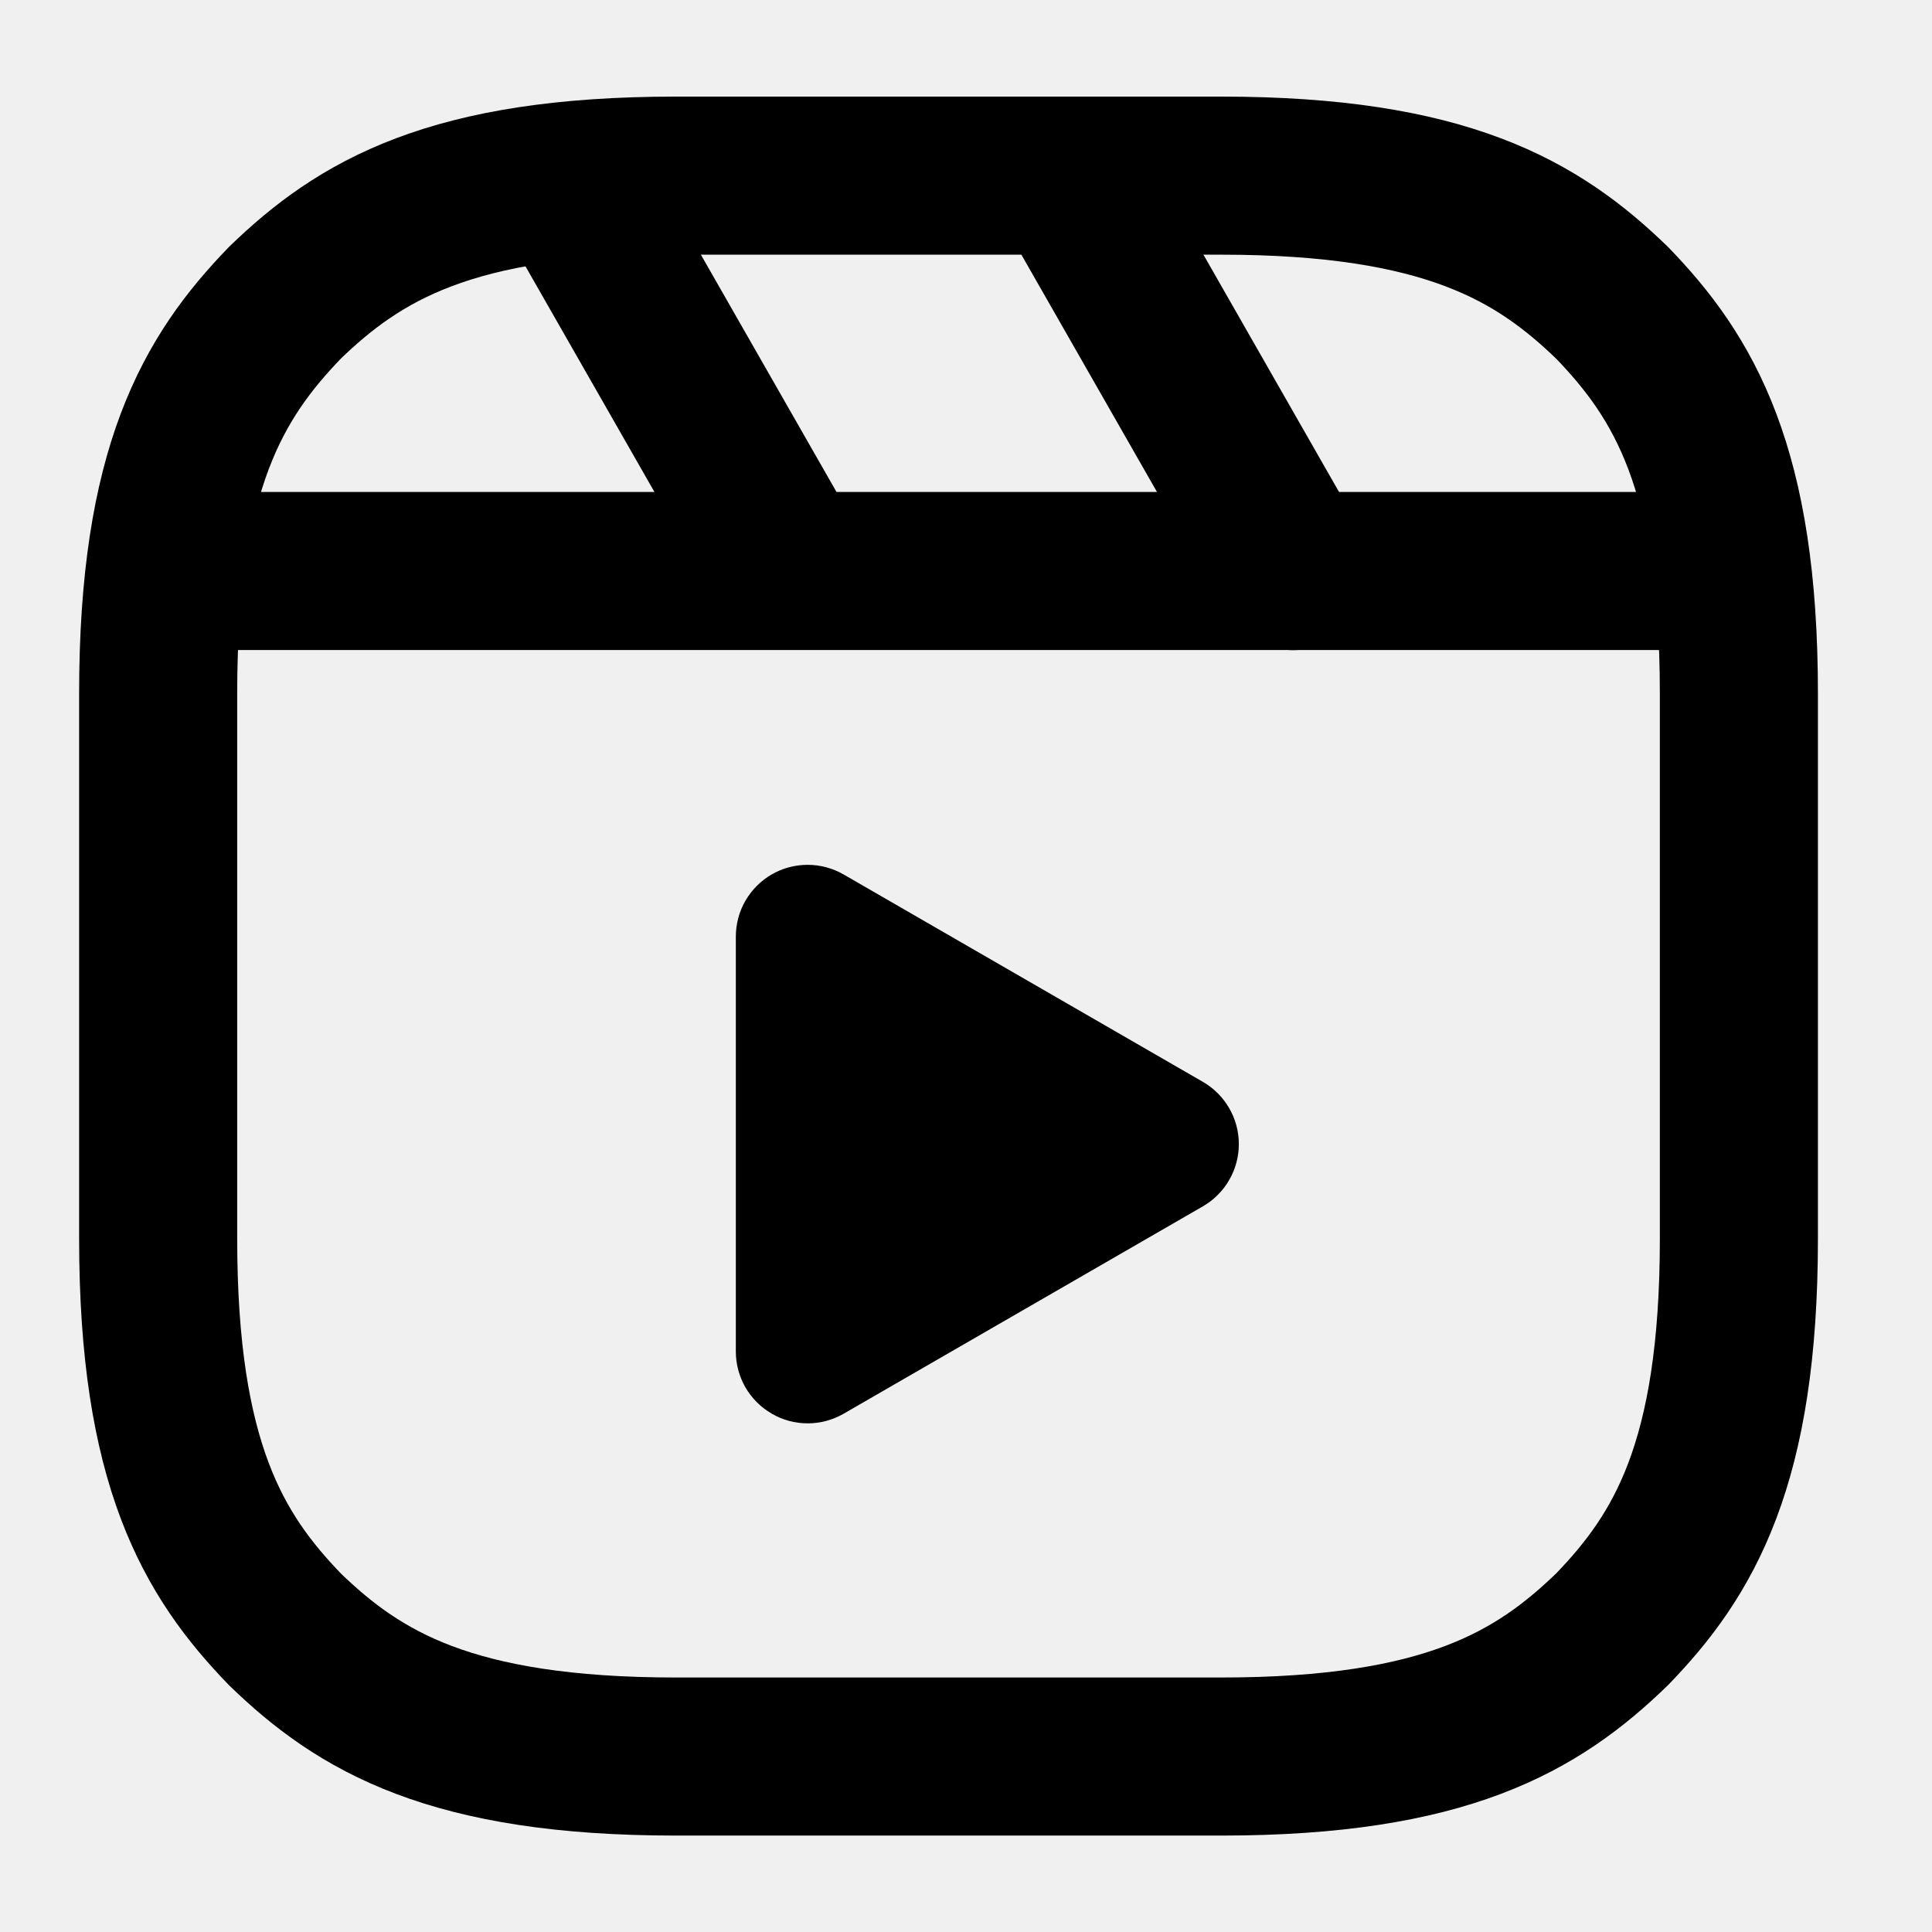
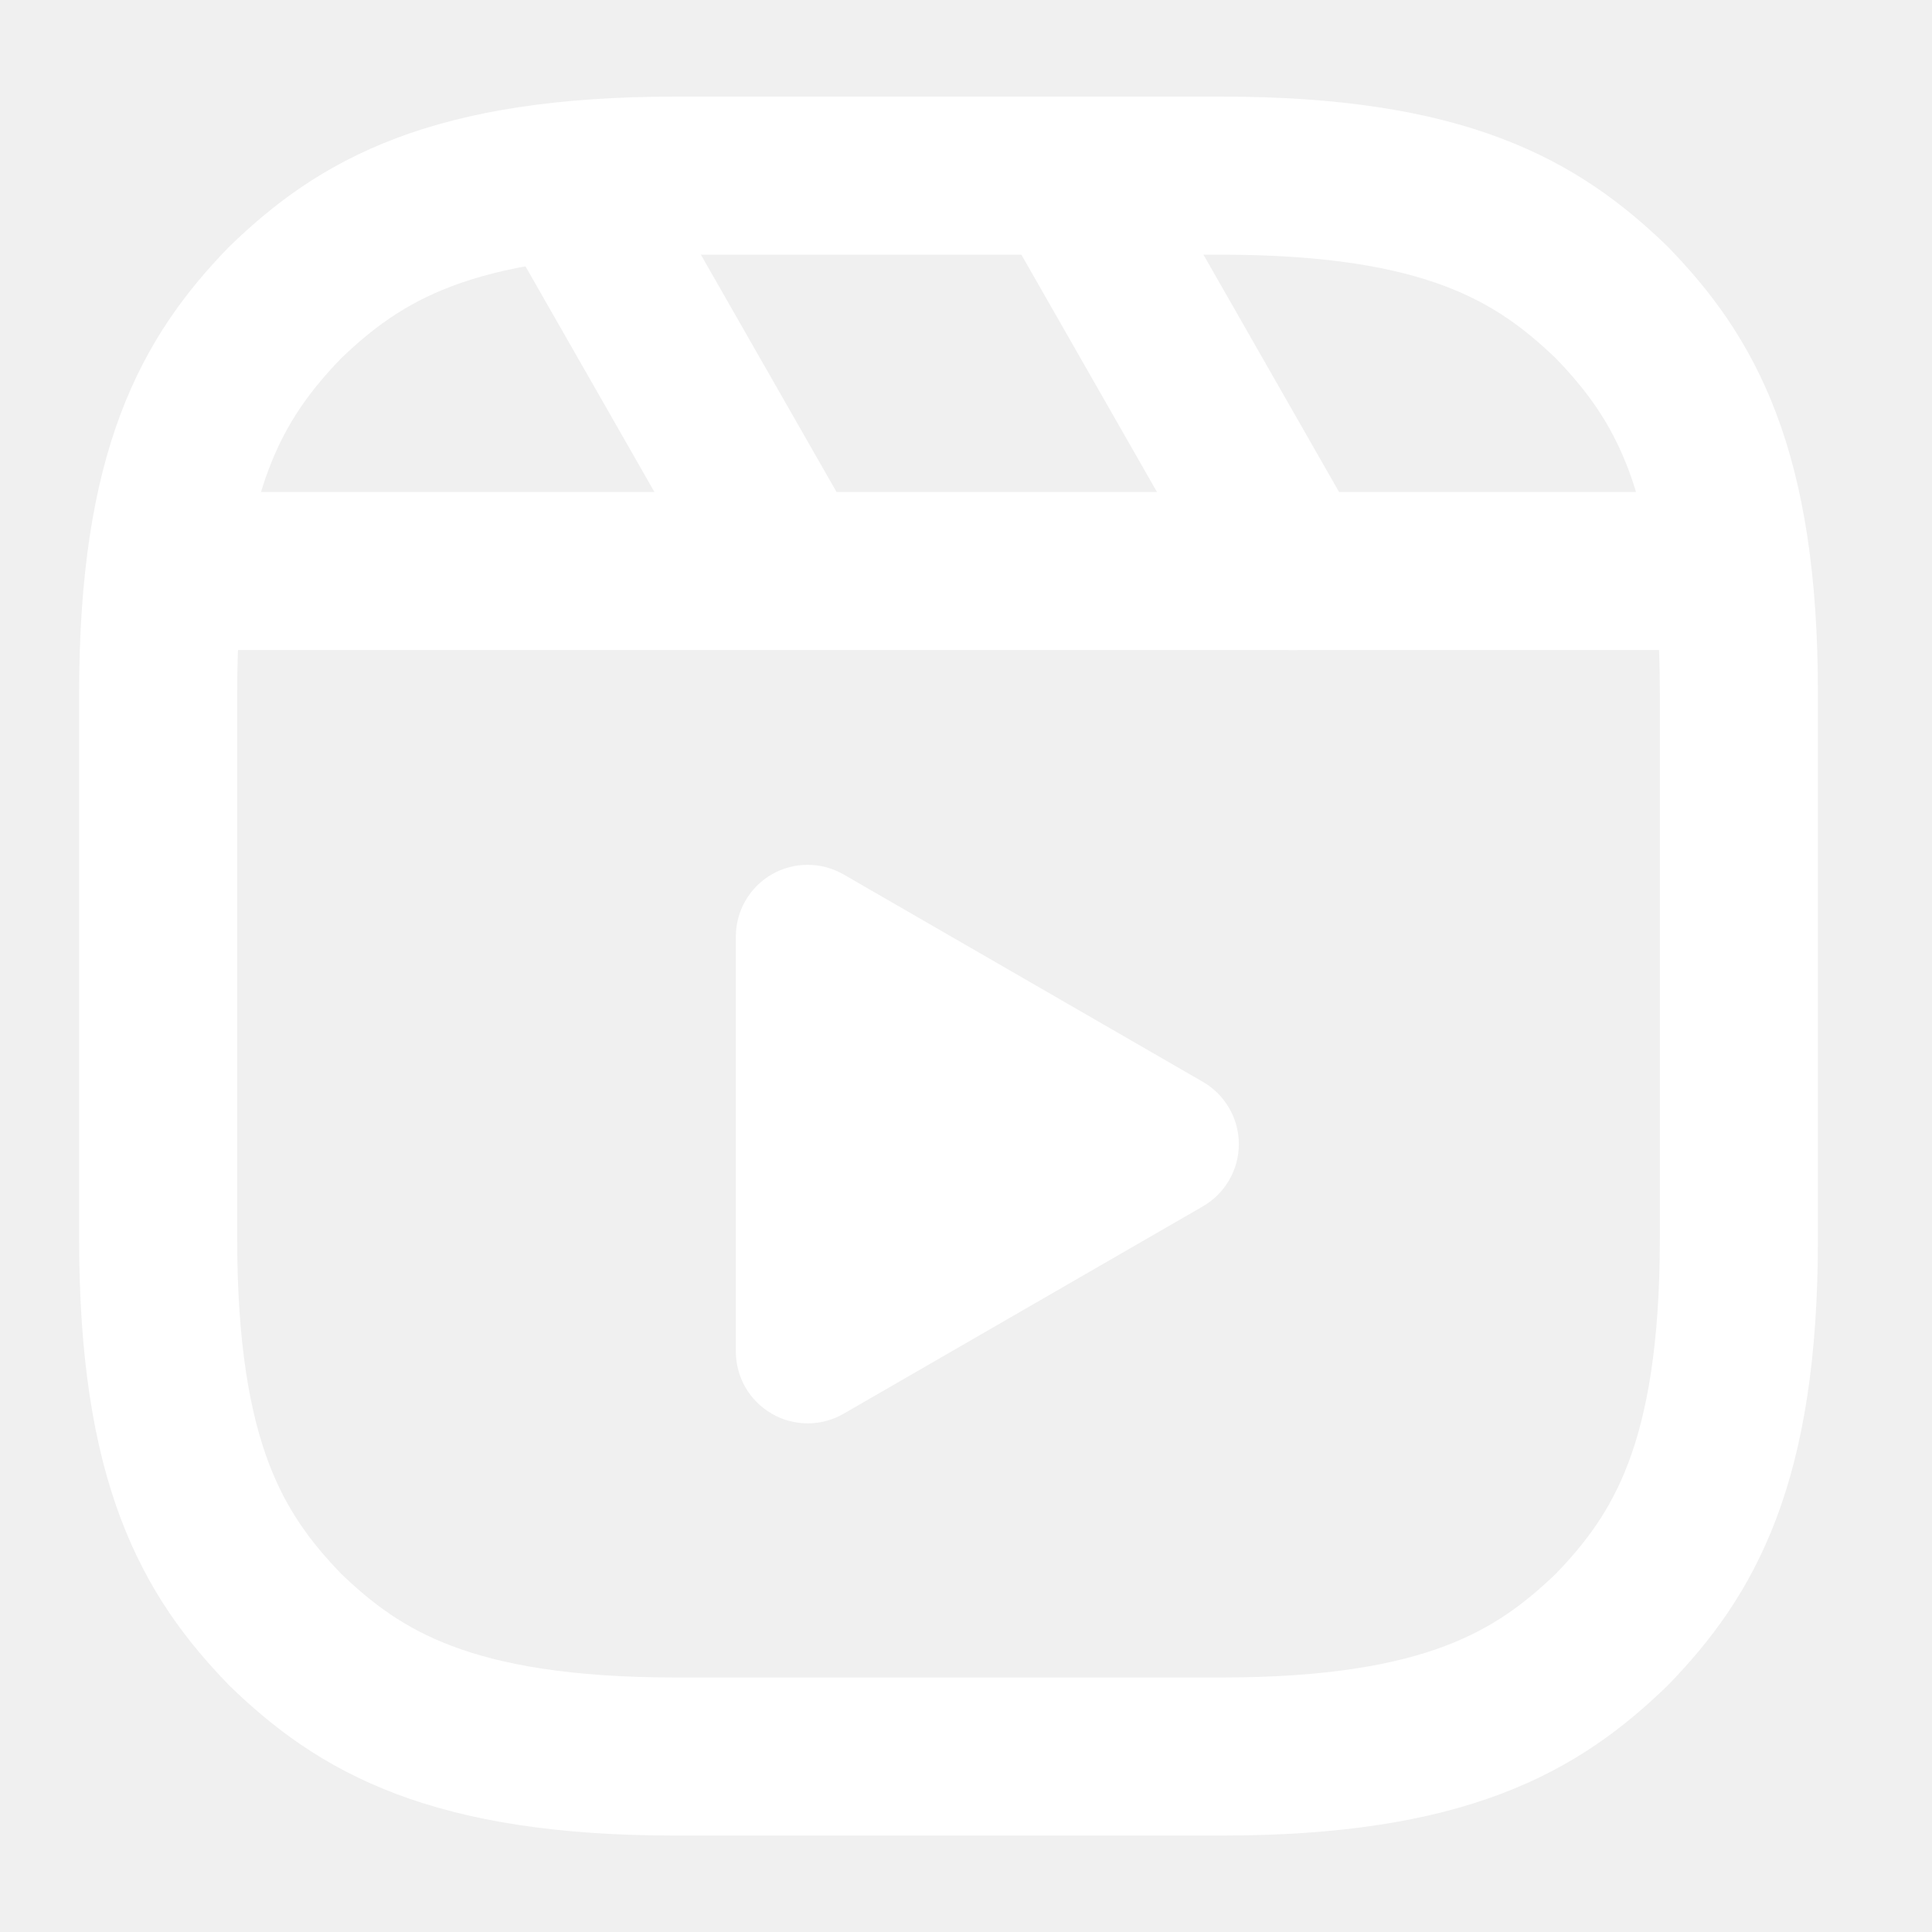
<svg xmlns="http://www.w3.org/2000/svg" width="22" height="22" viewBox="0 0 22 22" fill="none">
-   <path d="M1.844 6.502H19.755" stroke="black" stroke-width="1.8" stroke-linejoin="round" />
-   <path d="M12.154 2.002L14.726 6.503" stroke="black" stroke-width="1.8" stroke-linecap="round" stroke-linejoin="round" />
-   <path d="M6.486 2.098L9.002 6.5" stroke="black" stroke-width="1.8" stroke-linecap="round" stroke-linejoin="round" />
-   <path d="M1.801 11.001V14.105C1.801 16.669 2.429 17.71 3.246 18.555C4.092 19.373 5.134 20.002 7.698 20.002H13.904C16.467 20.002 17.509 19.373 18.355 18.555C19.173 17.71 19.801 16.669 19.801 14.105V7.897C19.801 5.334 19.173 4.291 18.355 3.446C17.509 2.629 16.467 2 13.904 2H7.698C5.134 2 4.092 2.629 3.246 3.446C2.429 4.291 1.801 5.334 1.801 7.897V11.001Z" stroke="black" stroke-width="1.8" stroke-linecap="round" stroke-linejoin="round" />
-   <path fill-rule="evenodd" clip-rule="evenodd" d="M8.788 16.097C8.663 16.026 8.56 15.922 8.488 15.798C8.417 15.674 8.379 15.533 8.379 15.389V10.667C8.379 10.523 8.416 10.382 8.488 10.257C8.56 10.133 8.663 10.029 8.788 9.957C8.912 9.885 9.053 9.848 9.197 9.848C9.341 9.848 9.482 9.886 9.607 9.958L13.697 12.319C13.822 12.391 13.925 12.494 13.997 12.619C14.069 12.743 14.107 12.884 14.107 13.028C14.107 13.172 14.069 13.313 13.997 13.437C13.925 13.562 13.822 13.665 13.697 13.737L9.607 16.098C9.482 16.17 9.341 16.208 9.197 16.208C9.053 16.208 8.912 16.17 8.788 16.098V16.097Z" fill="black" />
+   <path d="M1.844 6.502H19.755" stroke="white" stroke-width="1.8" stroke-linejoin="round" />
+   <path d="M12.154 2.002L14.726 6.503" stroke="white" stroke-width="1.8" stroke-linecap="round" stroke-linejoin="round" />
+   <path d="M6.486 2.098L9.002 6.5" stroke="white" stroke-width="1.8" stroke-linecap="round" stroke-linejoin="round" />
+   <path d="M1.801 11.001V14.105C1.801 16.669 2.429 17.71 3.246 18.555C4.092 19.373 5.134 20.002 7.698 20.002H13.904C16.467 20.002 17.509 19.373 18.355 18.555C19.173 17.71 19.801 16.669 19.801 14.105V7.897C19.801 5.334 19.173 4.291 18.355 3.446C17.509 2.629 16.467 2 13.904 2H7.698C5.134 2 4.092 2.629 3.246 3.446C2.429 4.291 1.801 5.334 1.801 7.897V11.001Z" stroke="white" stroke-width="1.8" stroke-linecap="round" stroke-linejoin="round" />
+   <path fill-rule="evenodd" clip-rule="evenodd" d="M8.788 16.097C8.663 16.026 8.56 15.922 8.488 15.798C8.417 15.674 8.379 15.533 8.379 15.389V10.667C8.379 10.523 8.416 10.382 8.488 10.257C8.56 10.133 8.663 10.029 8.788 9.957C8.912 9.885 9.053 9.848 9.197 9.848C9.341 9.848 9.482 9.886 9.607 9.958L13.697 12.319C13.822 12.391 13.925 12.494 13.997 12.619C14.069 12.743 14.107 12.884 14.107 13.028C14.107 13.172 14.069 13.313 13.997 13.437C13.925 13.562 13.822 13.665 13.697 13.737L9.607 16.098C9.482 16.17 9.341 16.208 9.197 16.208C9.053 16.208 8.912 16.17 8.788 16.098V16.097Z" fill="white" />
</svg>
